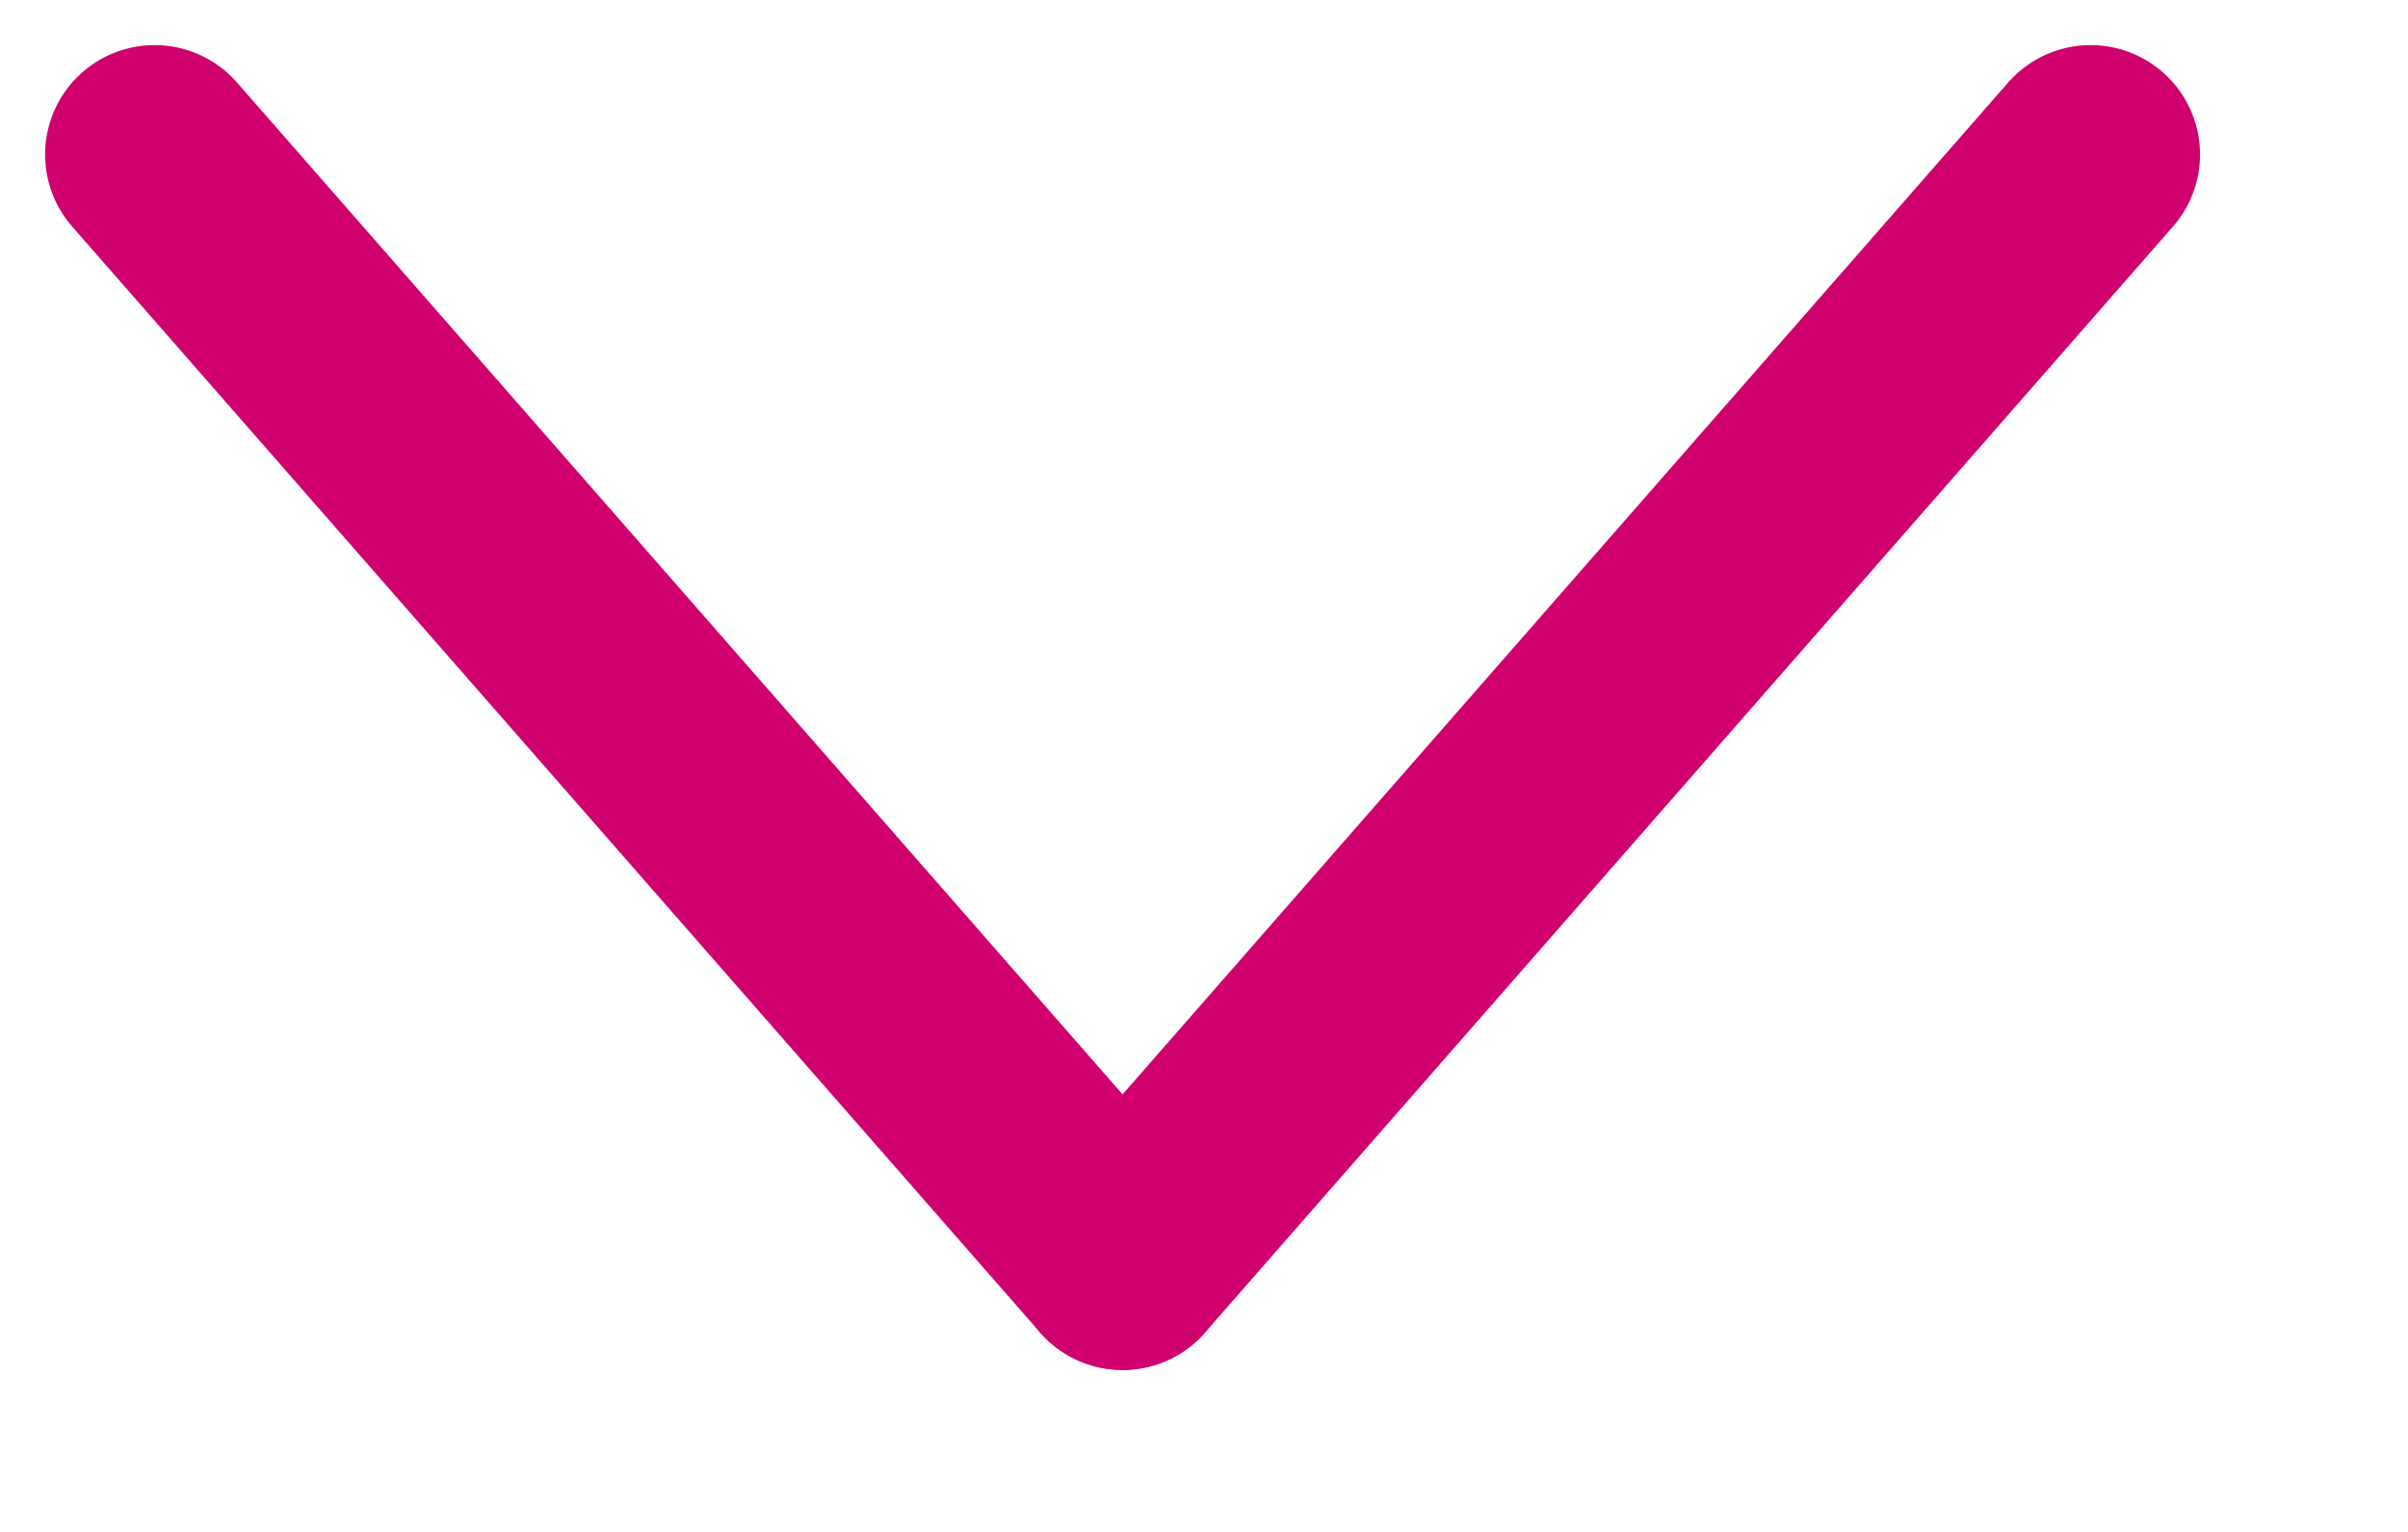
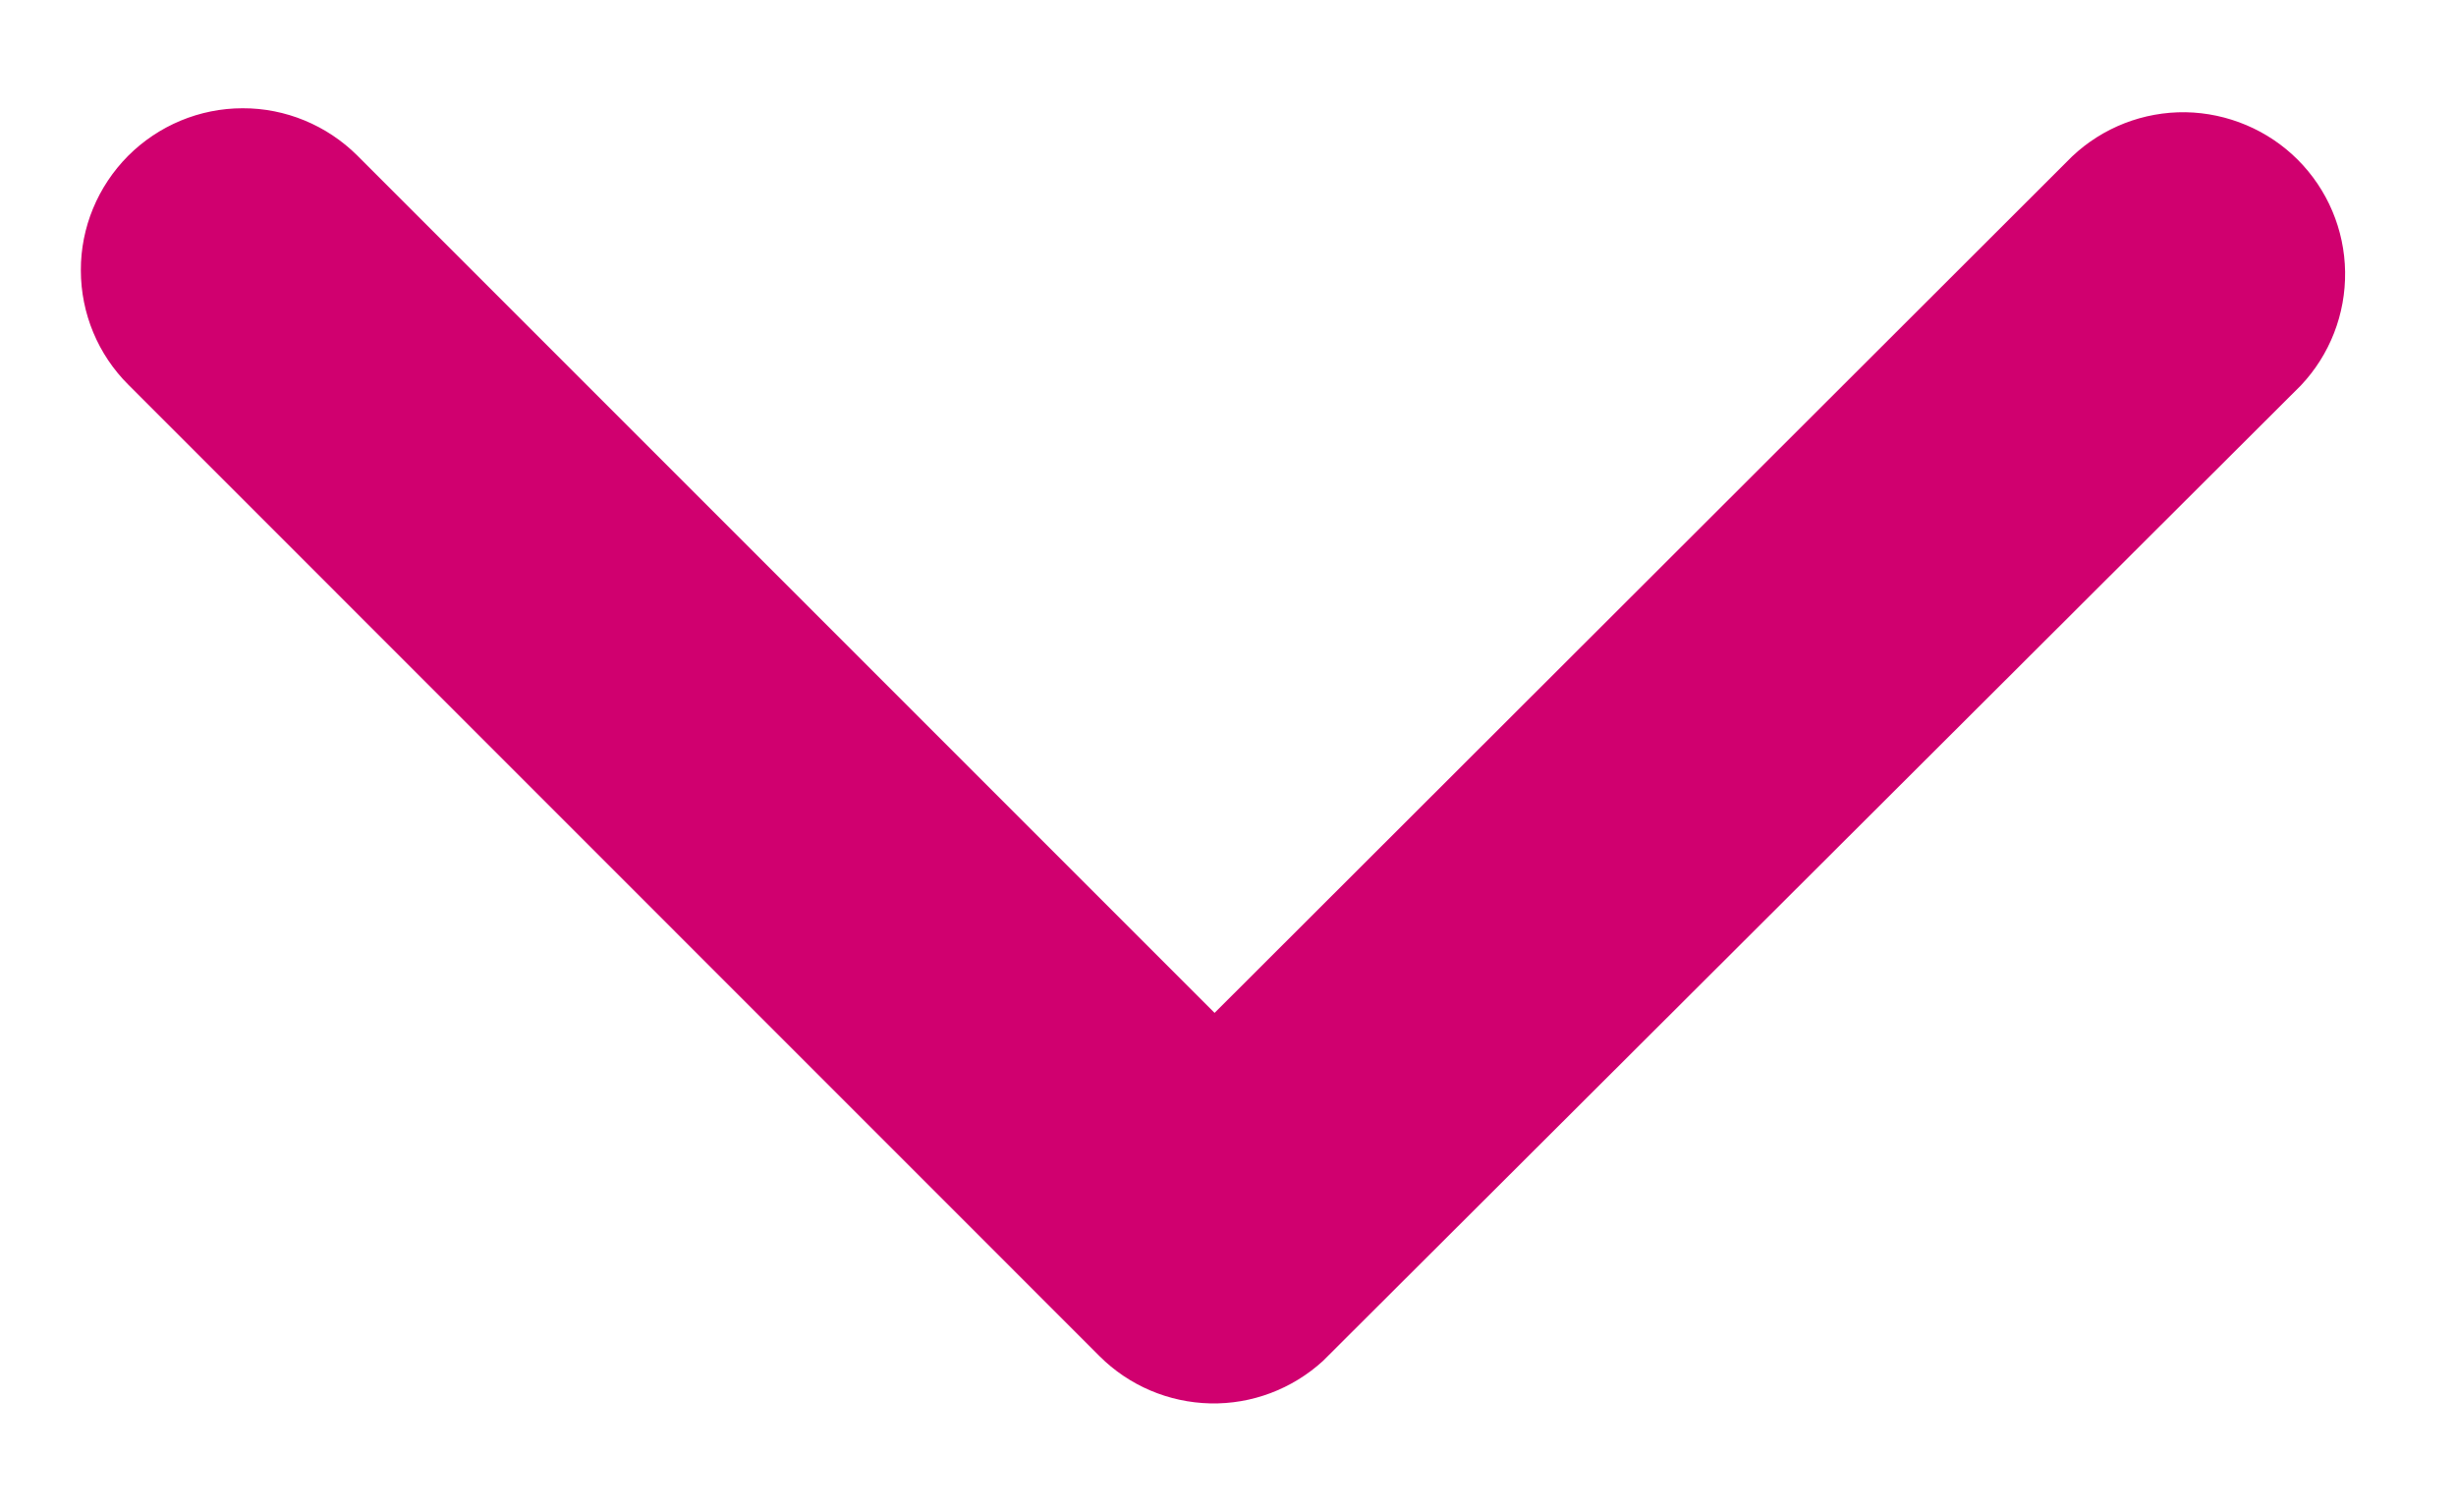
- <svg xmlns="http://www.w3.org/2000/svg" width="11" height="7" viewBox="0 0 11 7" fill="none">
-   <path d="M0.706 0.706L5.128 5.76" stroke="#D0006F" stroke-linecap="round" />
-   <path d="M9.55 0.706L5.128 5.76" stroke="#D0006F" stroke-linecap="round" />
+ <svg xmlns="http://www.w3.org/2000/svg" width="13" height="8" viewBox="0 0 13 8" fill="none">
+   <path d="M6.429 5.361L1.891 0.823C1.73 0.663 1.511 0.572 1.284 0.573C1.057 0.573 0.839 0.664 0.678 0.825C0.518 0.986 0.427 1.204 0.428 1.431C0.428 1.659 0.519 1.877 0.68 2.037L5.82 7.178C5.976 7.334 6.186 7.423 6.406 7.428C6.626 7.433 6.84 7.352 7.003 7.203L12.179 2.04C12.332 1.878 12.416 1.663 12.413 1.439C12.41 1.216 12.32 1.003 12.162 0.845C12.005 0.688 11.791 0.598 11.569 0.594C11.345 0.591 11.13 0.675 10.968 0.828L6.429 5.361Z" fill="#D0006F" />
</svg>
